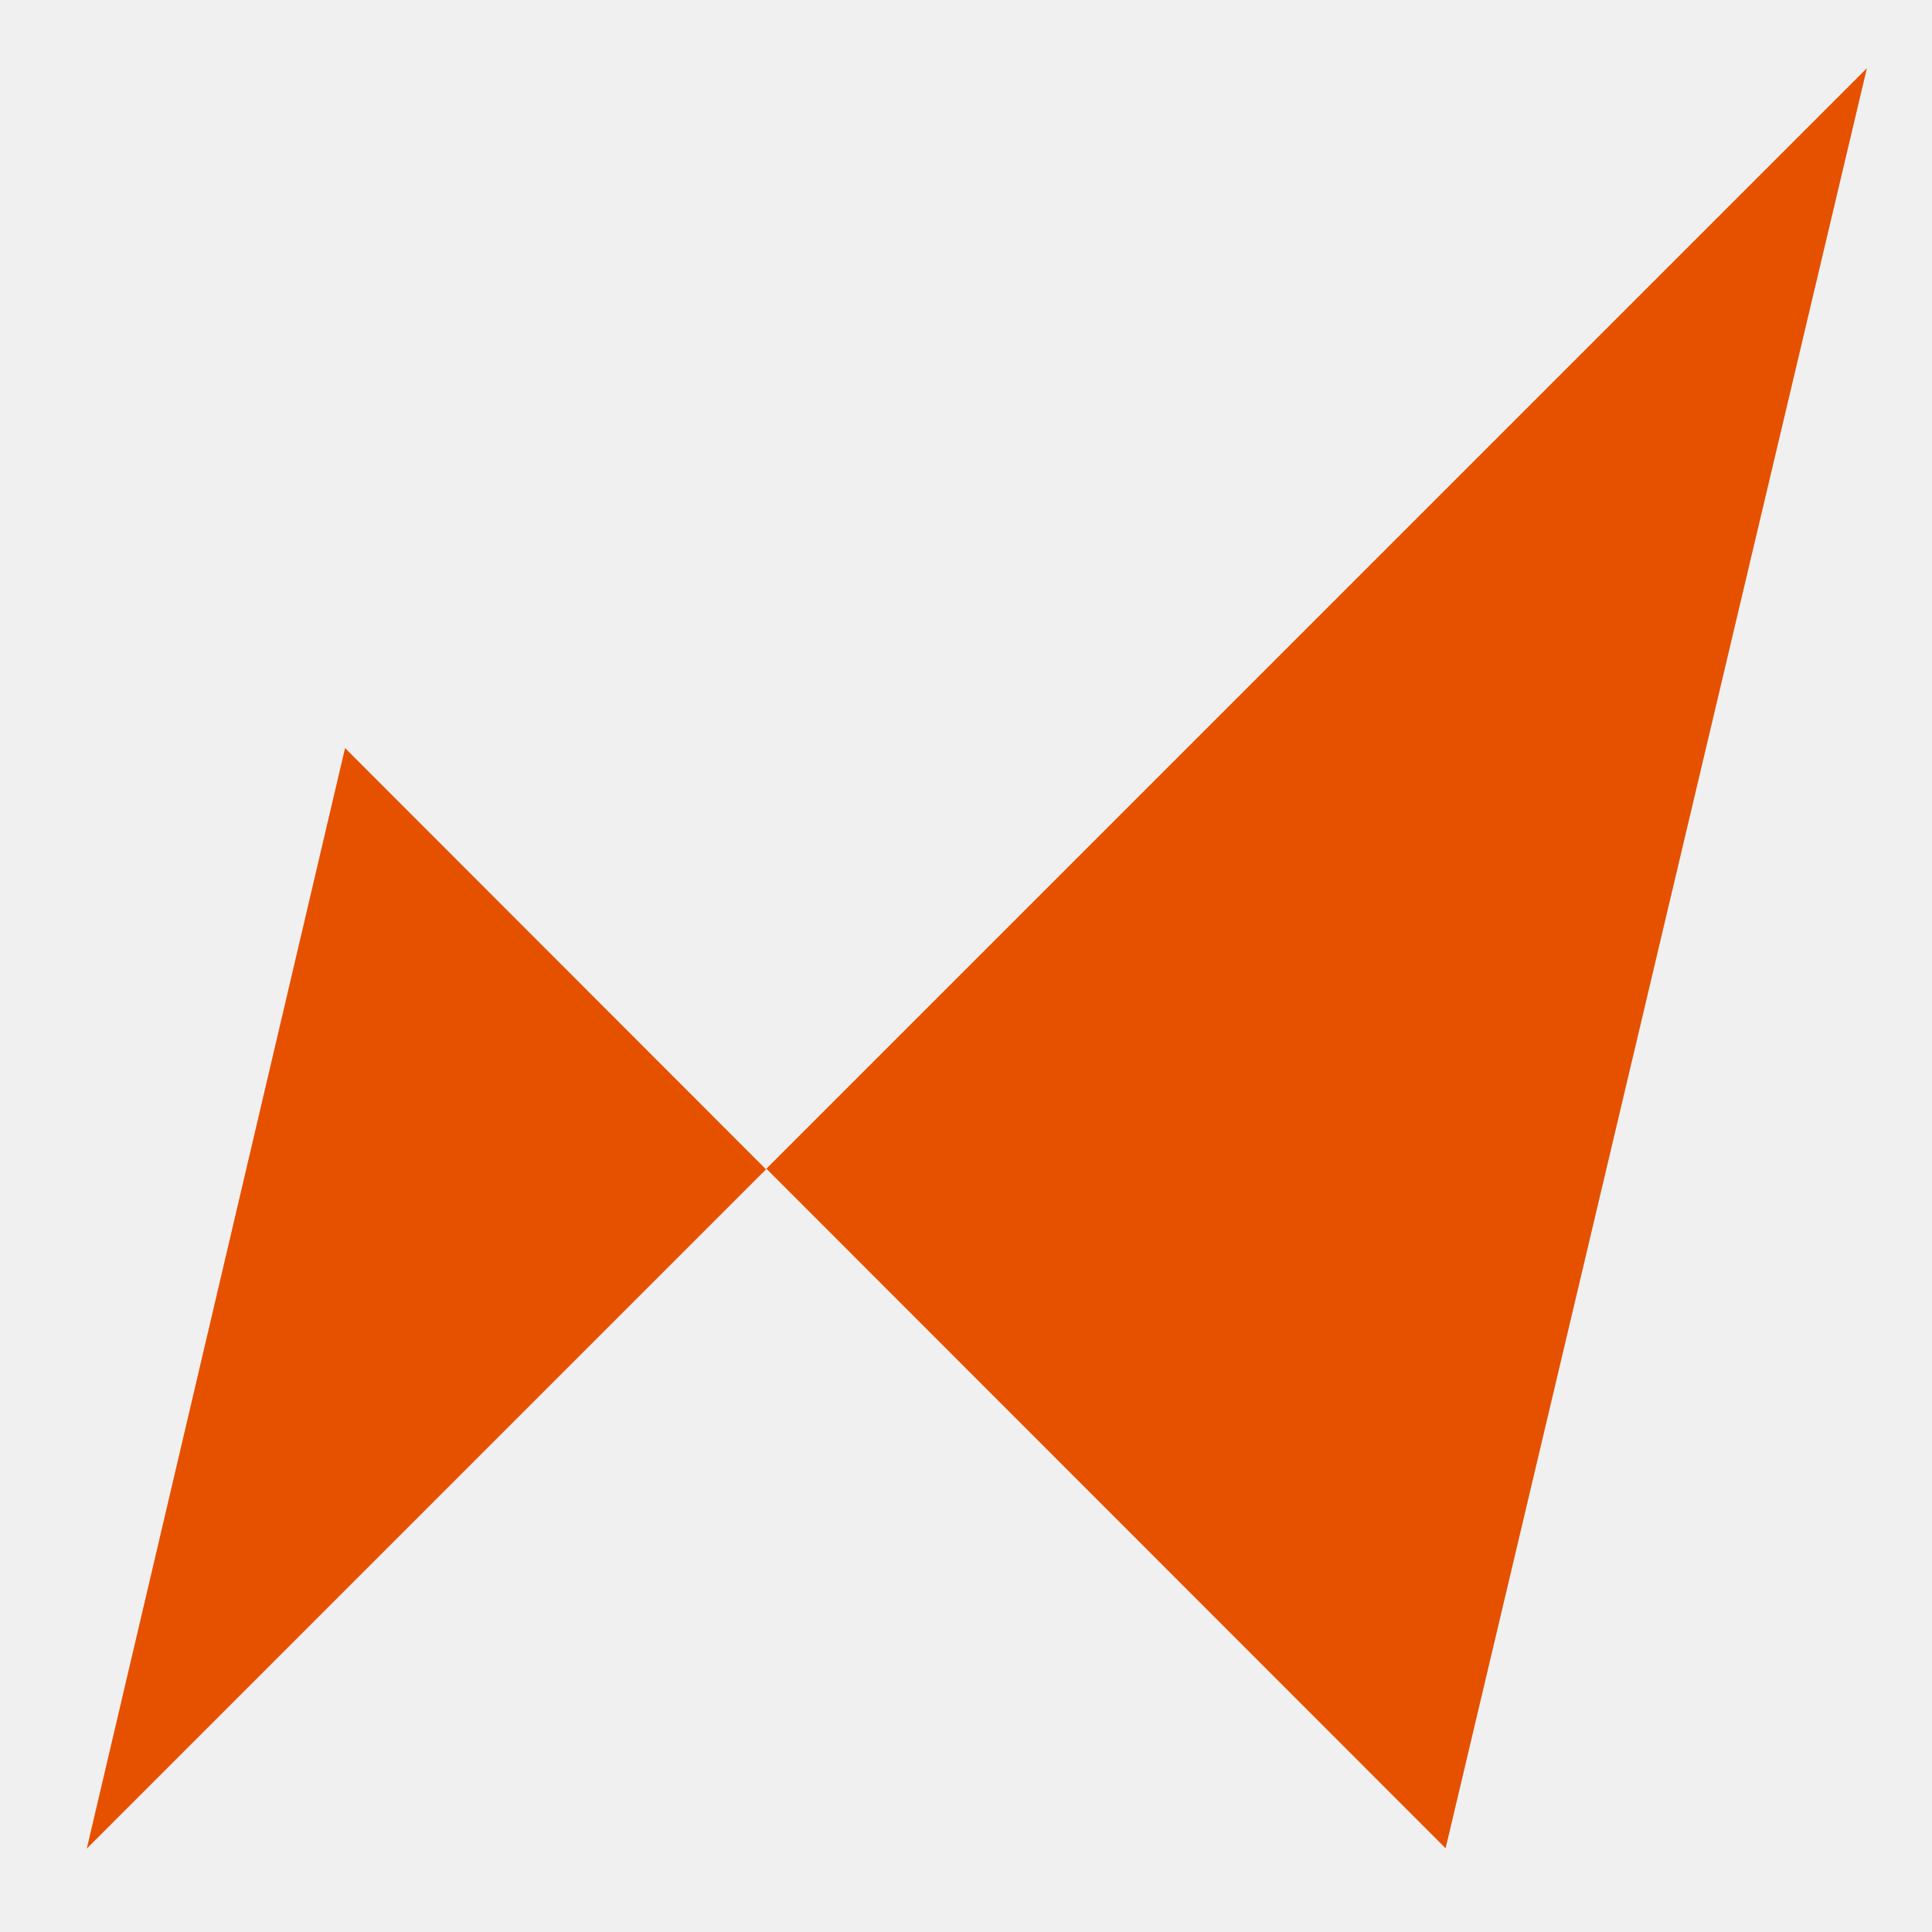
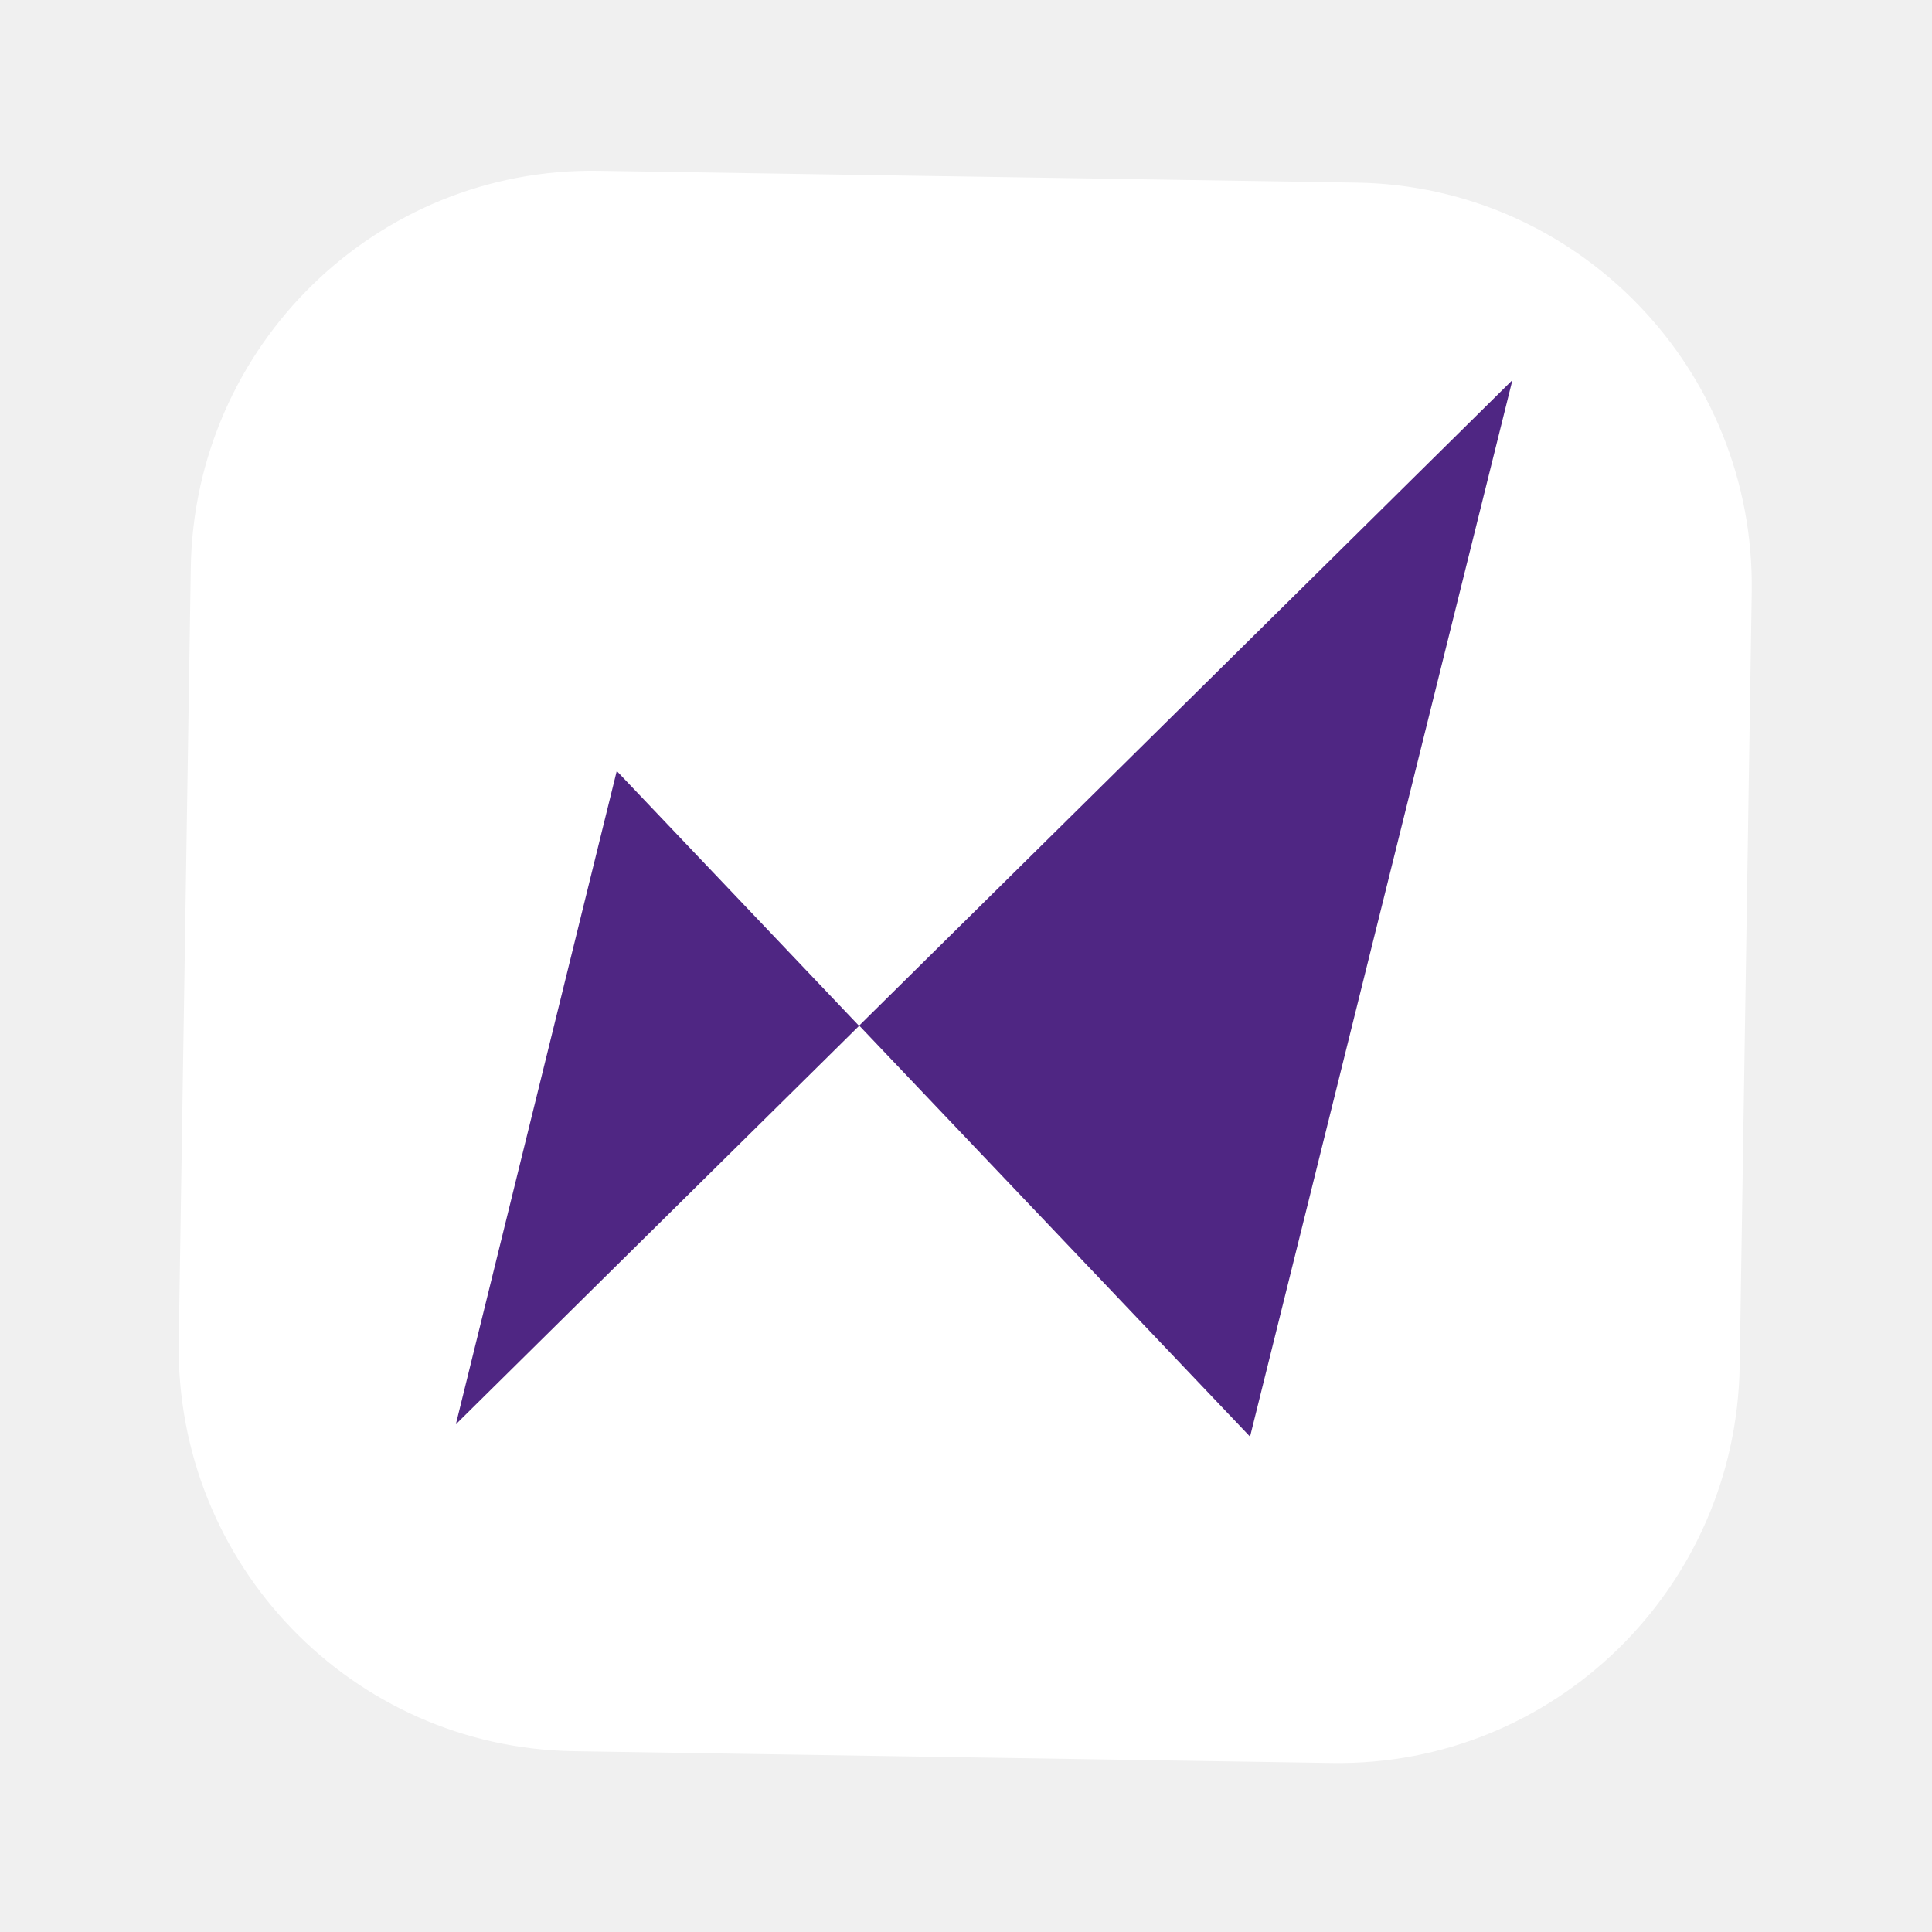
- <svg xmlns="http://www.w3.org/2000/svg" id="Layer_2" data-name="Layer 2" viewBox="5 5 57 57">
+ <svg xmlns="http://www.w3.org/2000/svg" id="Layer_1" data-name="Layer 1" viewBox="0 0 1024 1024">
  <defs>
    <style>
-       .cls-1 {
-         fill: #e65100;
-         fill-rule: evenodd;
-       }
+       .cls-1 { fill: none; }
+       .cls-2 { fill: #fff; }
+       .cls-3 { fill: #4f2683; fill-rule: evenodd; }
    </style>
  </defs>
-   <g id="Layer_1-2" data-name="Layer 1">
-     <polygon class="cls-1" points="27.6 39.5 7.56 59.54 15.18 27.07 27.6 39.5" />
-     <polygon class="cls-1" points="27.61 39.48 47.65 59.53 60.08 7.01 27.61 39.48" />
-   </g>
+   <rect class="cls-1" width="1024" height="1024" />
+   <path class="cls-2" d="M101.13,300.94c1.84-118.03,98.57-212.23,216.04-210.4l401.9,6.26c117.48,1.83,211.22,99,209.38,217.03l-6.39,410.19c-1.84,118.03-98.57,212.23-216.04,210.4l-401.9-6.26c-117.48-1.83-211.22-99-209.38-217.03l6.39-410.19Z" />
+   <polygon class="cls-3" points="455.33 543.73 241.61 754.92 326.89 408.65 455.33 543.73" />
+   <polygon class="cls-3" points="455.39 543.57 662.55 761.45 801.61 201.45 455.39 543.57" />
</svg>
